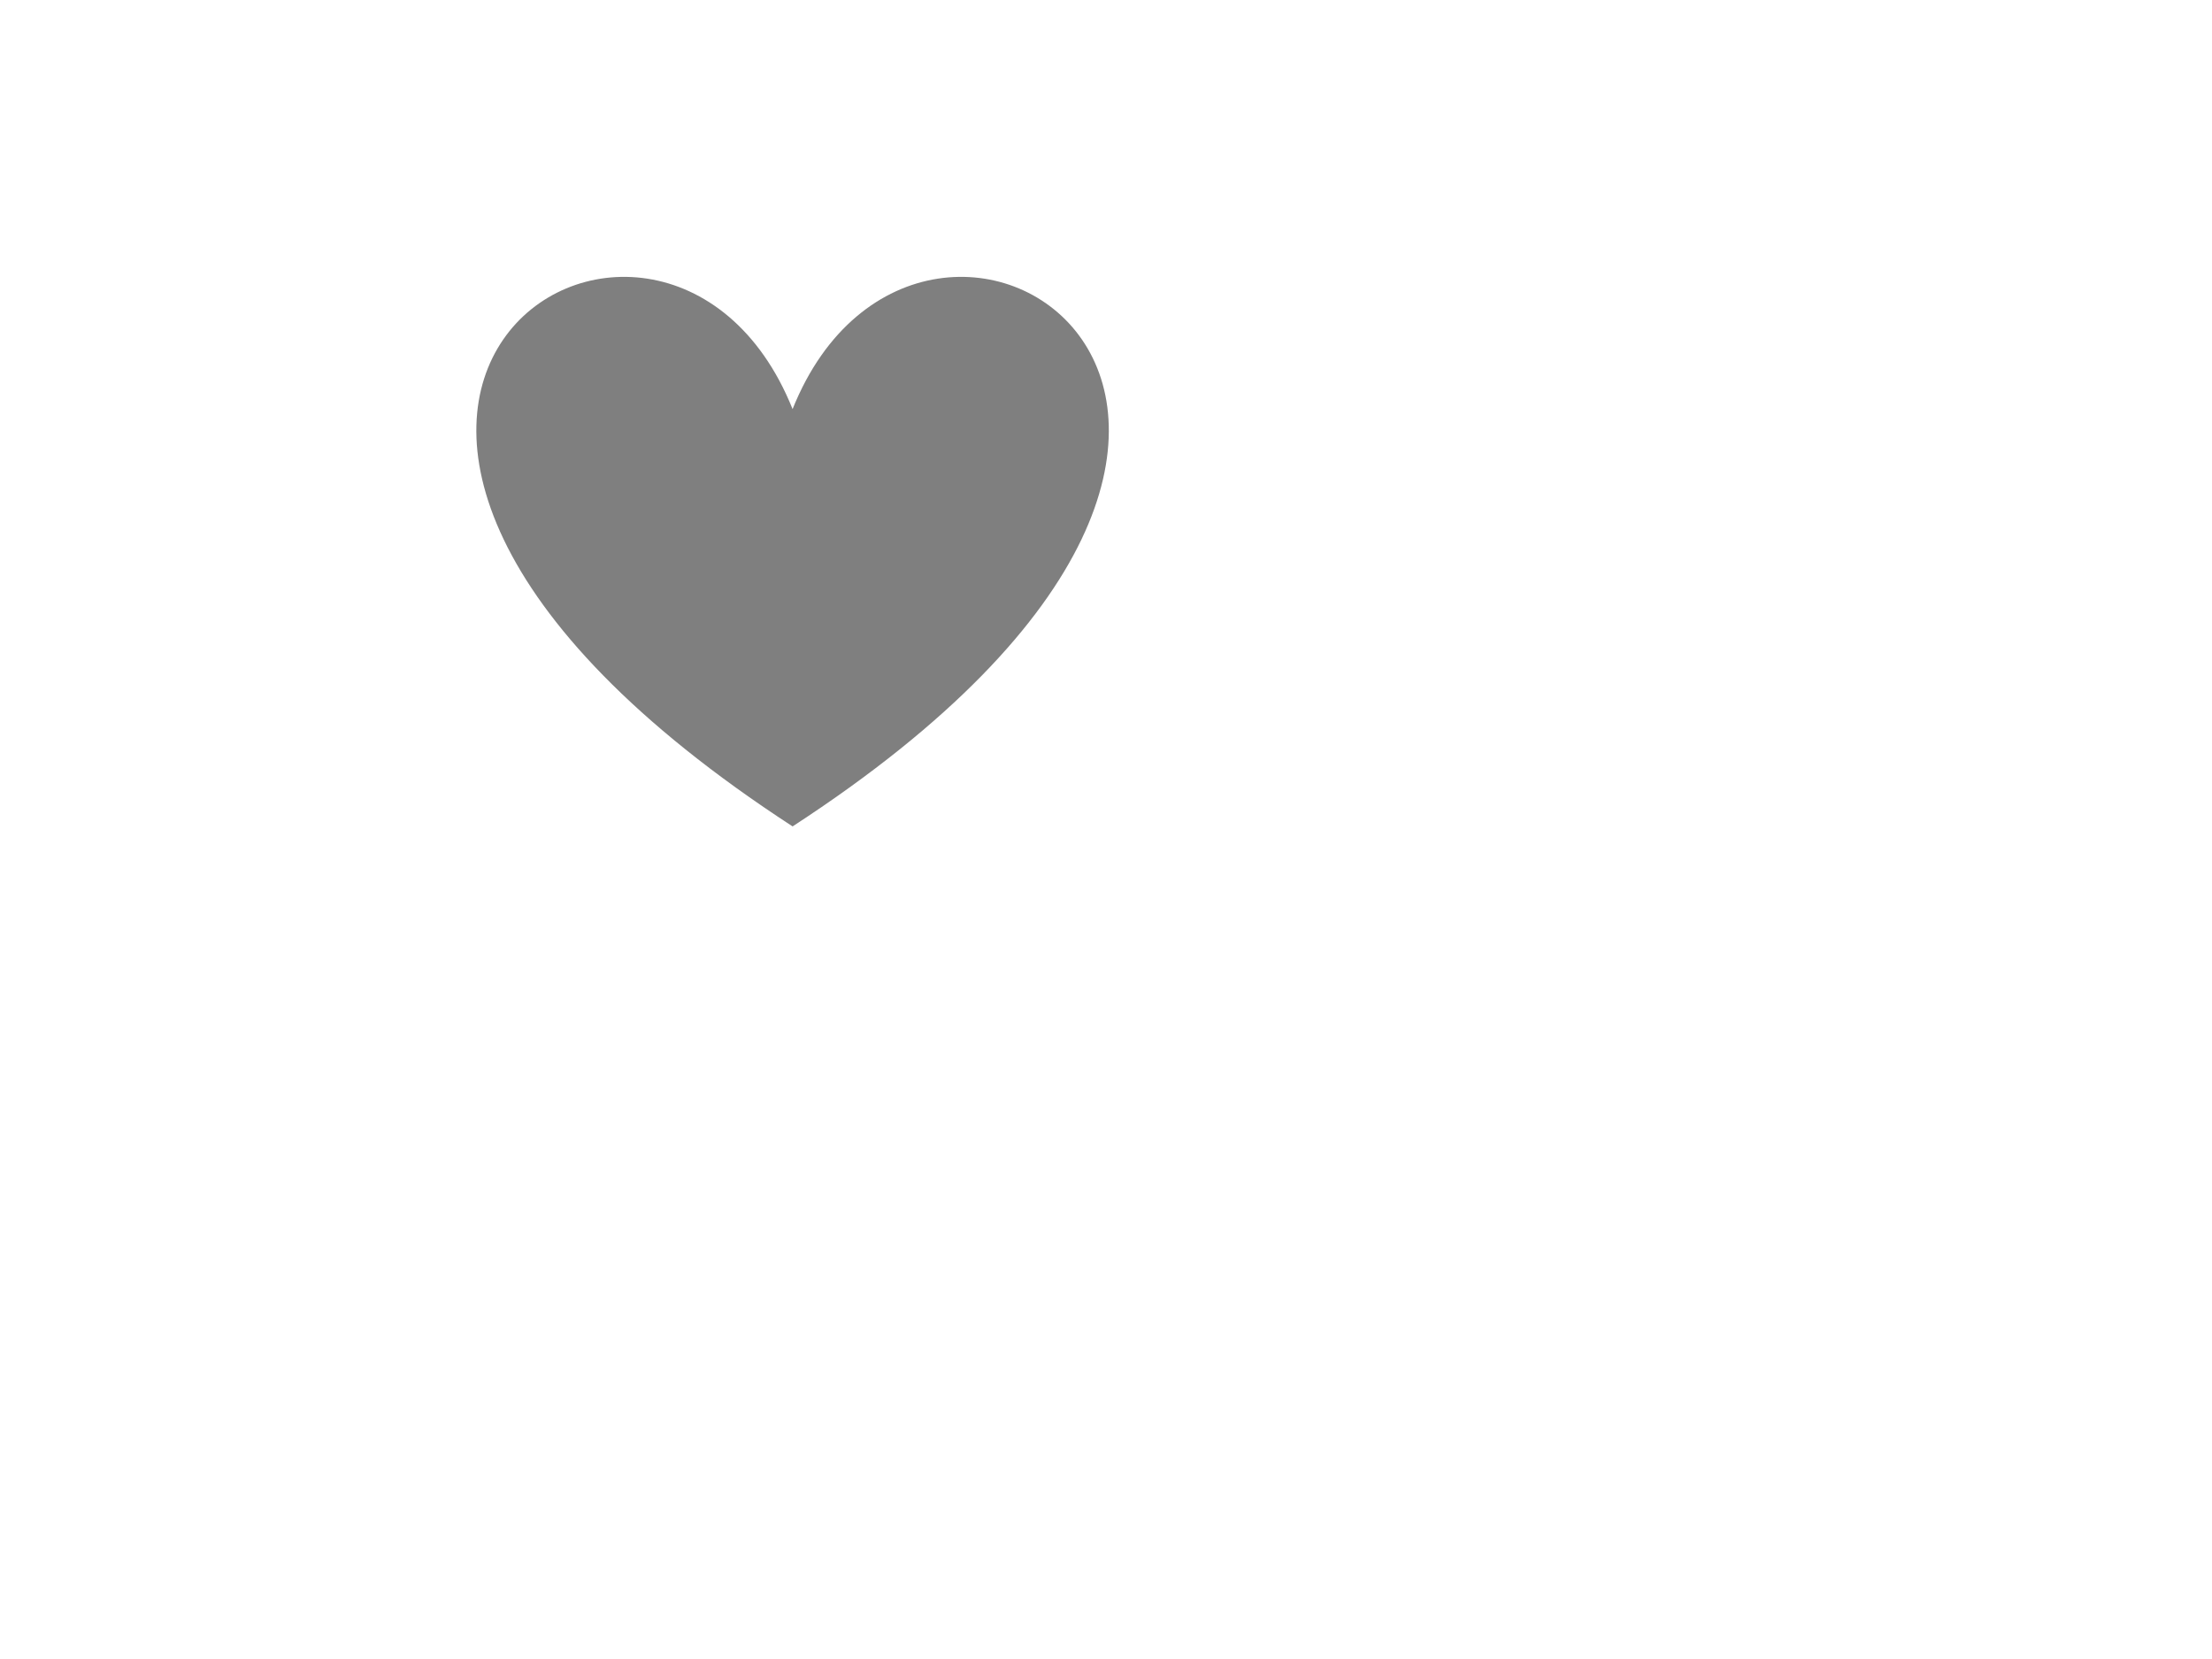
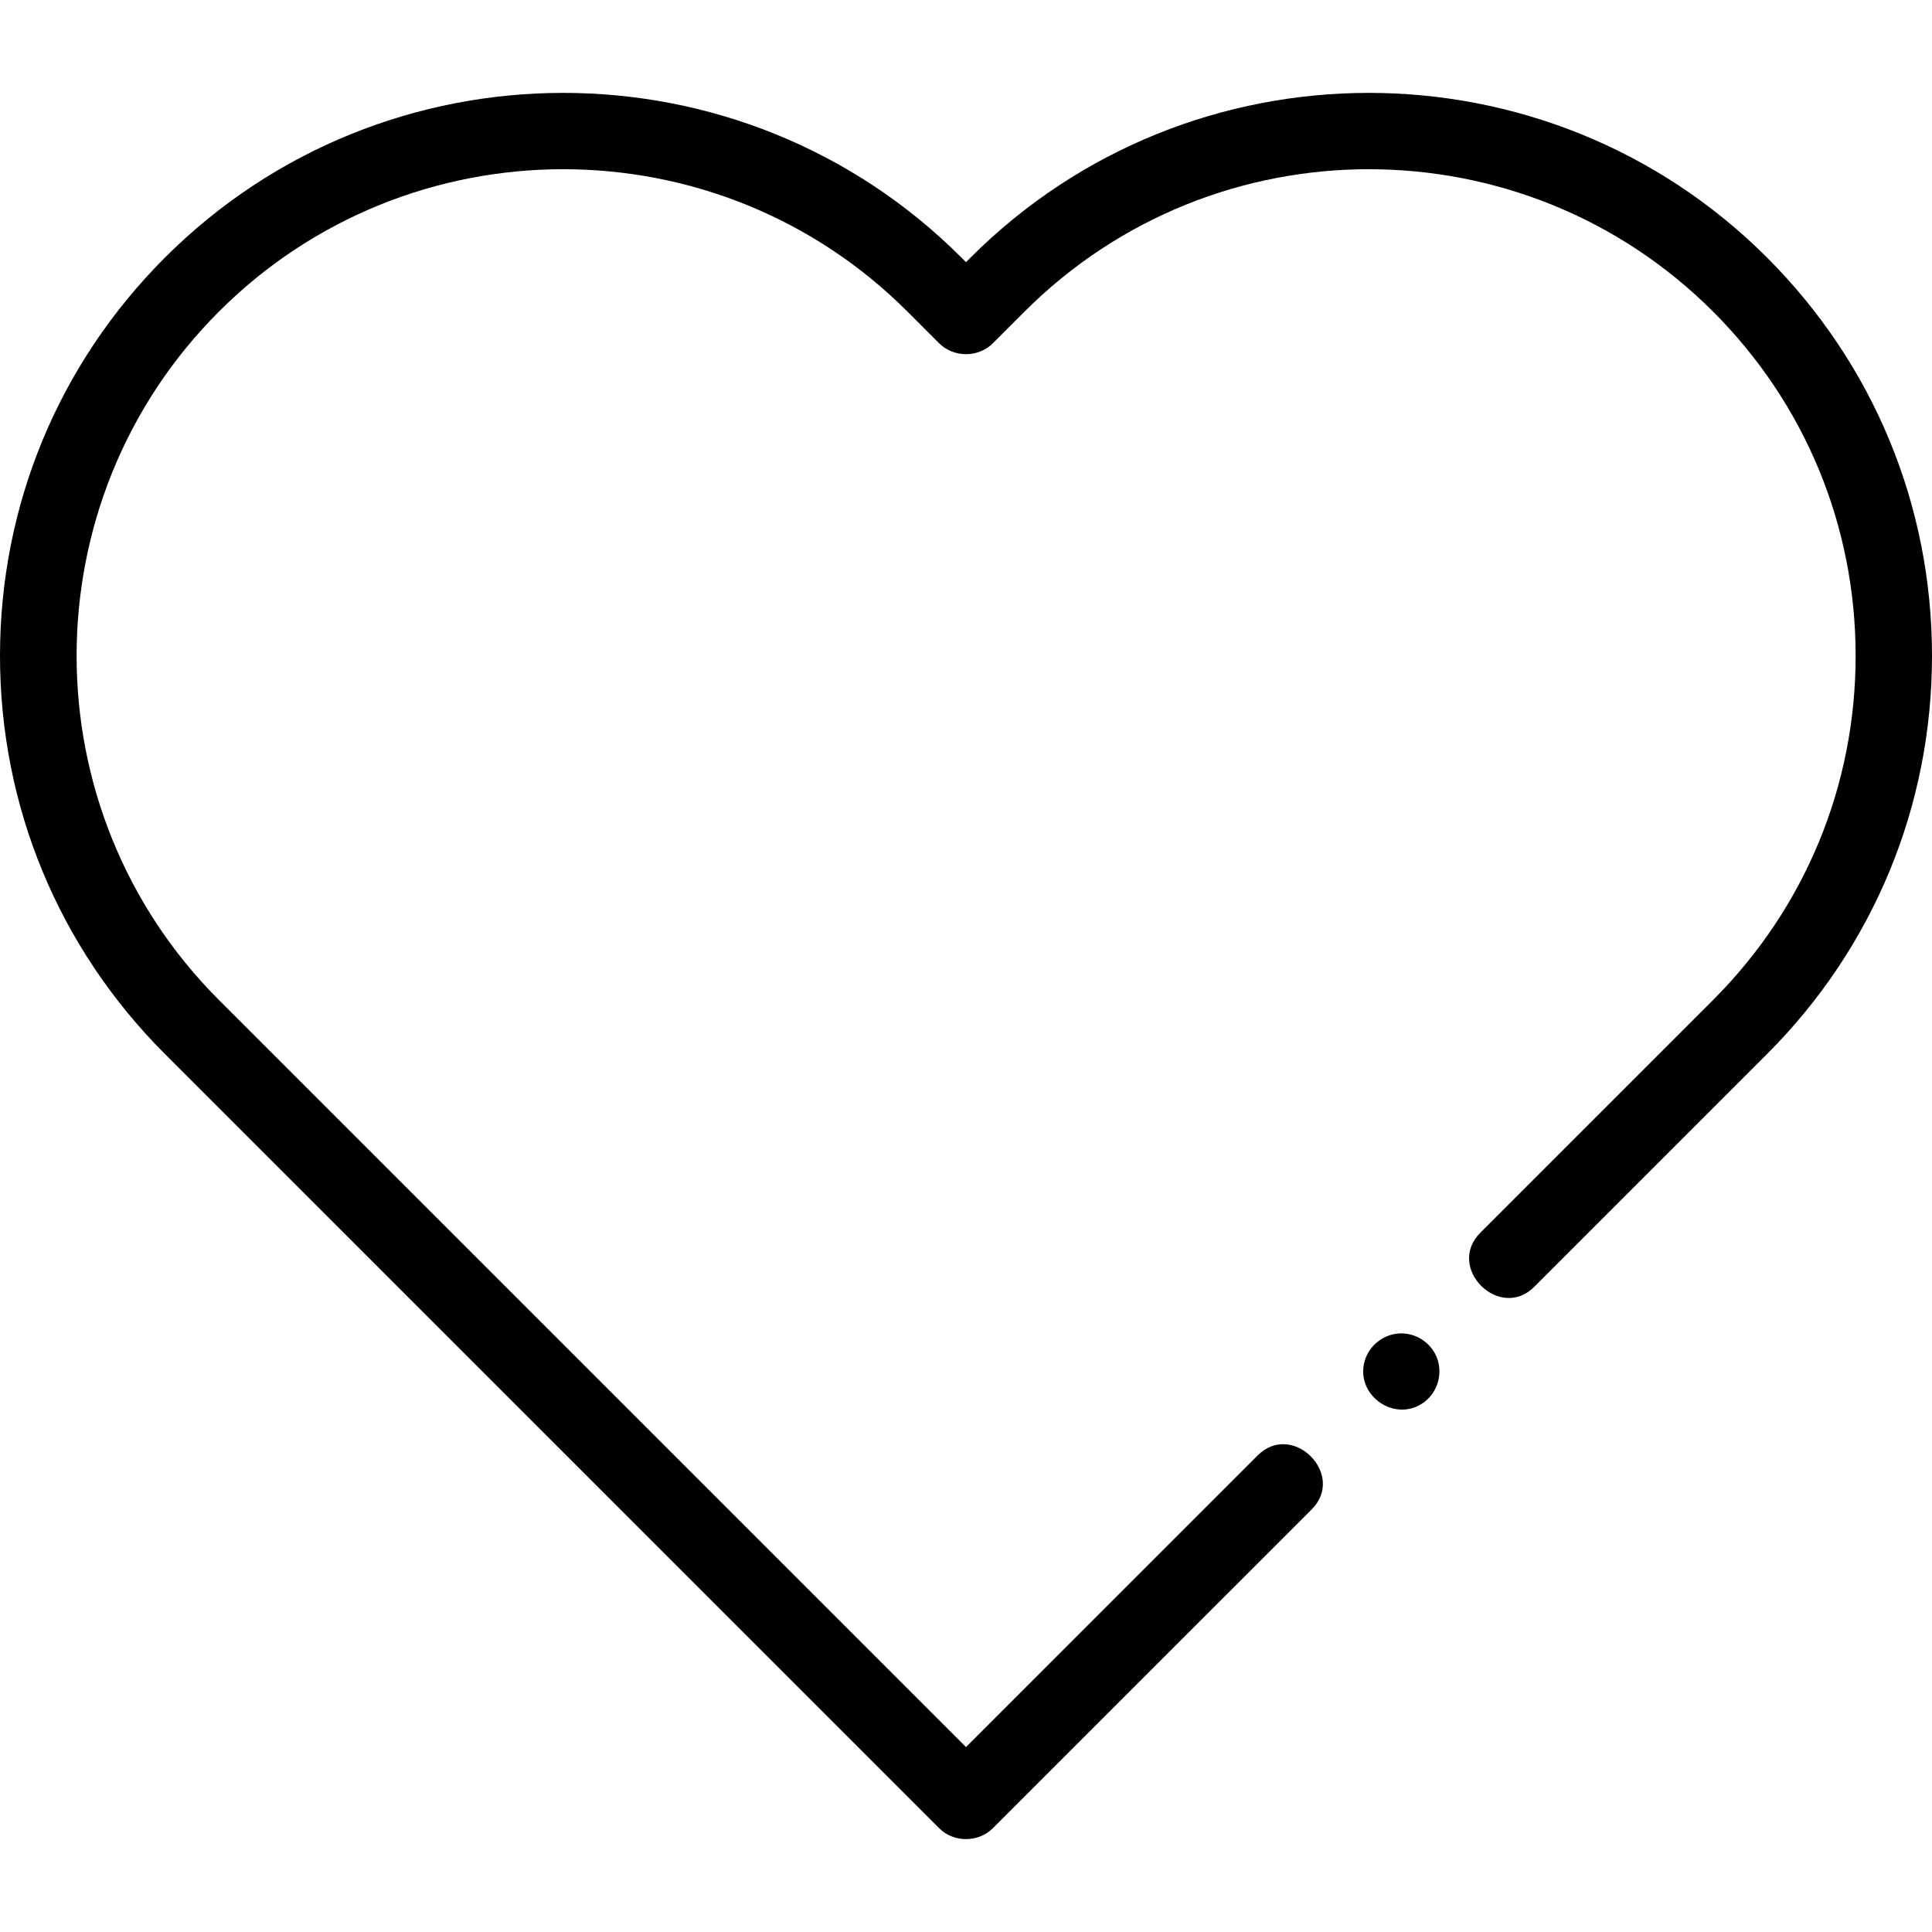
- <svg xmlns="http://www.w3.org/2000/svg" width="640" height="480">
-   <g class="layer">
-     <path d="m229.318,118.36c37.725,-93.913 185.533,0 0,120.746c-185.533,-120.746 -37.725,-214.659 0,-120.746z" fill="#7f7f7f" id="svg_7" stroke="#000000" stroke-dasharray="null" stroke-linecap="null" stroke-linejoin="null" stroke-width="0" />
+ <svg xmlns="http://www.w3.org/2000/svg" id="Capa_1" enable-background="new 0 0 505.952 505.952" height="512" viewBox="0 0 505.952 505.952" width="512">
+   <g>
+     <path d="m462.753 67.451c-57.505-57.504-151.072-57.504-208.578 0l-1.2 1.2-1.2-1.2c-57.504-57.504-151.071-57.503-208.577.001-27.857 27.856-43.198 64.893-43.198 104.289 0 39.395 15.341 76.432 43.198 104.289l202.707 202.706c3.858 3.858 10.284 3.857 14.142 0l83.445-83.443c9.121-9.121-5.02-23.262-14.142-14.143l-76.374 76.373-195.636-195.636c-49.707-49.707-49.707-130.587 0-180.294 49.708-49.707 130.587-49.707 180.293 0l8.271 8.271c3.855 3.854 10.287 3.854 14.143 0l8.271-8.271c49.708-49.707 130.587-49.706 180.294.001 24.079 24.079 37.34 56.093 37.34 90.146s-13.261 66.067-37.341 90.146l-60.946 60.945c-9.121 9.122 5.022 23.265 14.142 14.143l60.946-60.945c27.857-27.857 43.199-64.895 43.199-104.29 0-39.394-15.342-76.431-43.199-104.288z" />
+     <path d="m376.219 355.358c-1.637-3.932-5.719-6.462-9.971-6.145-4.173.311-7.777 3.281-8.895 7.31-2.398 8.649 7.454 15.884 14.995 11.096 4.057-2.576 5.69-7.827 3.871-12.261z" />
  </g>
</svg>
